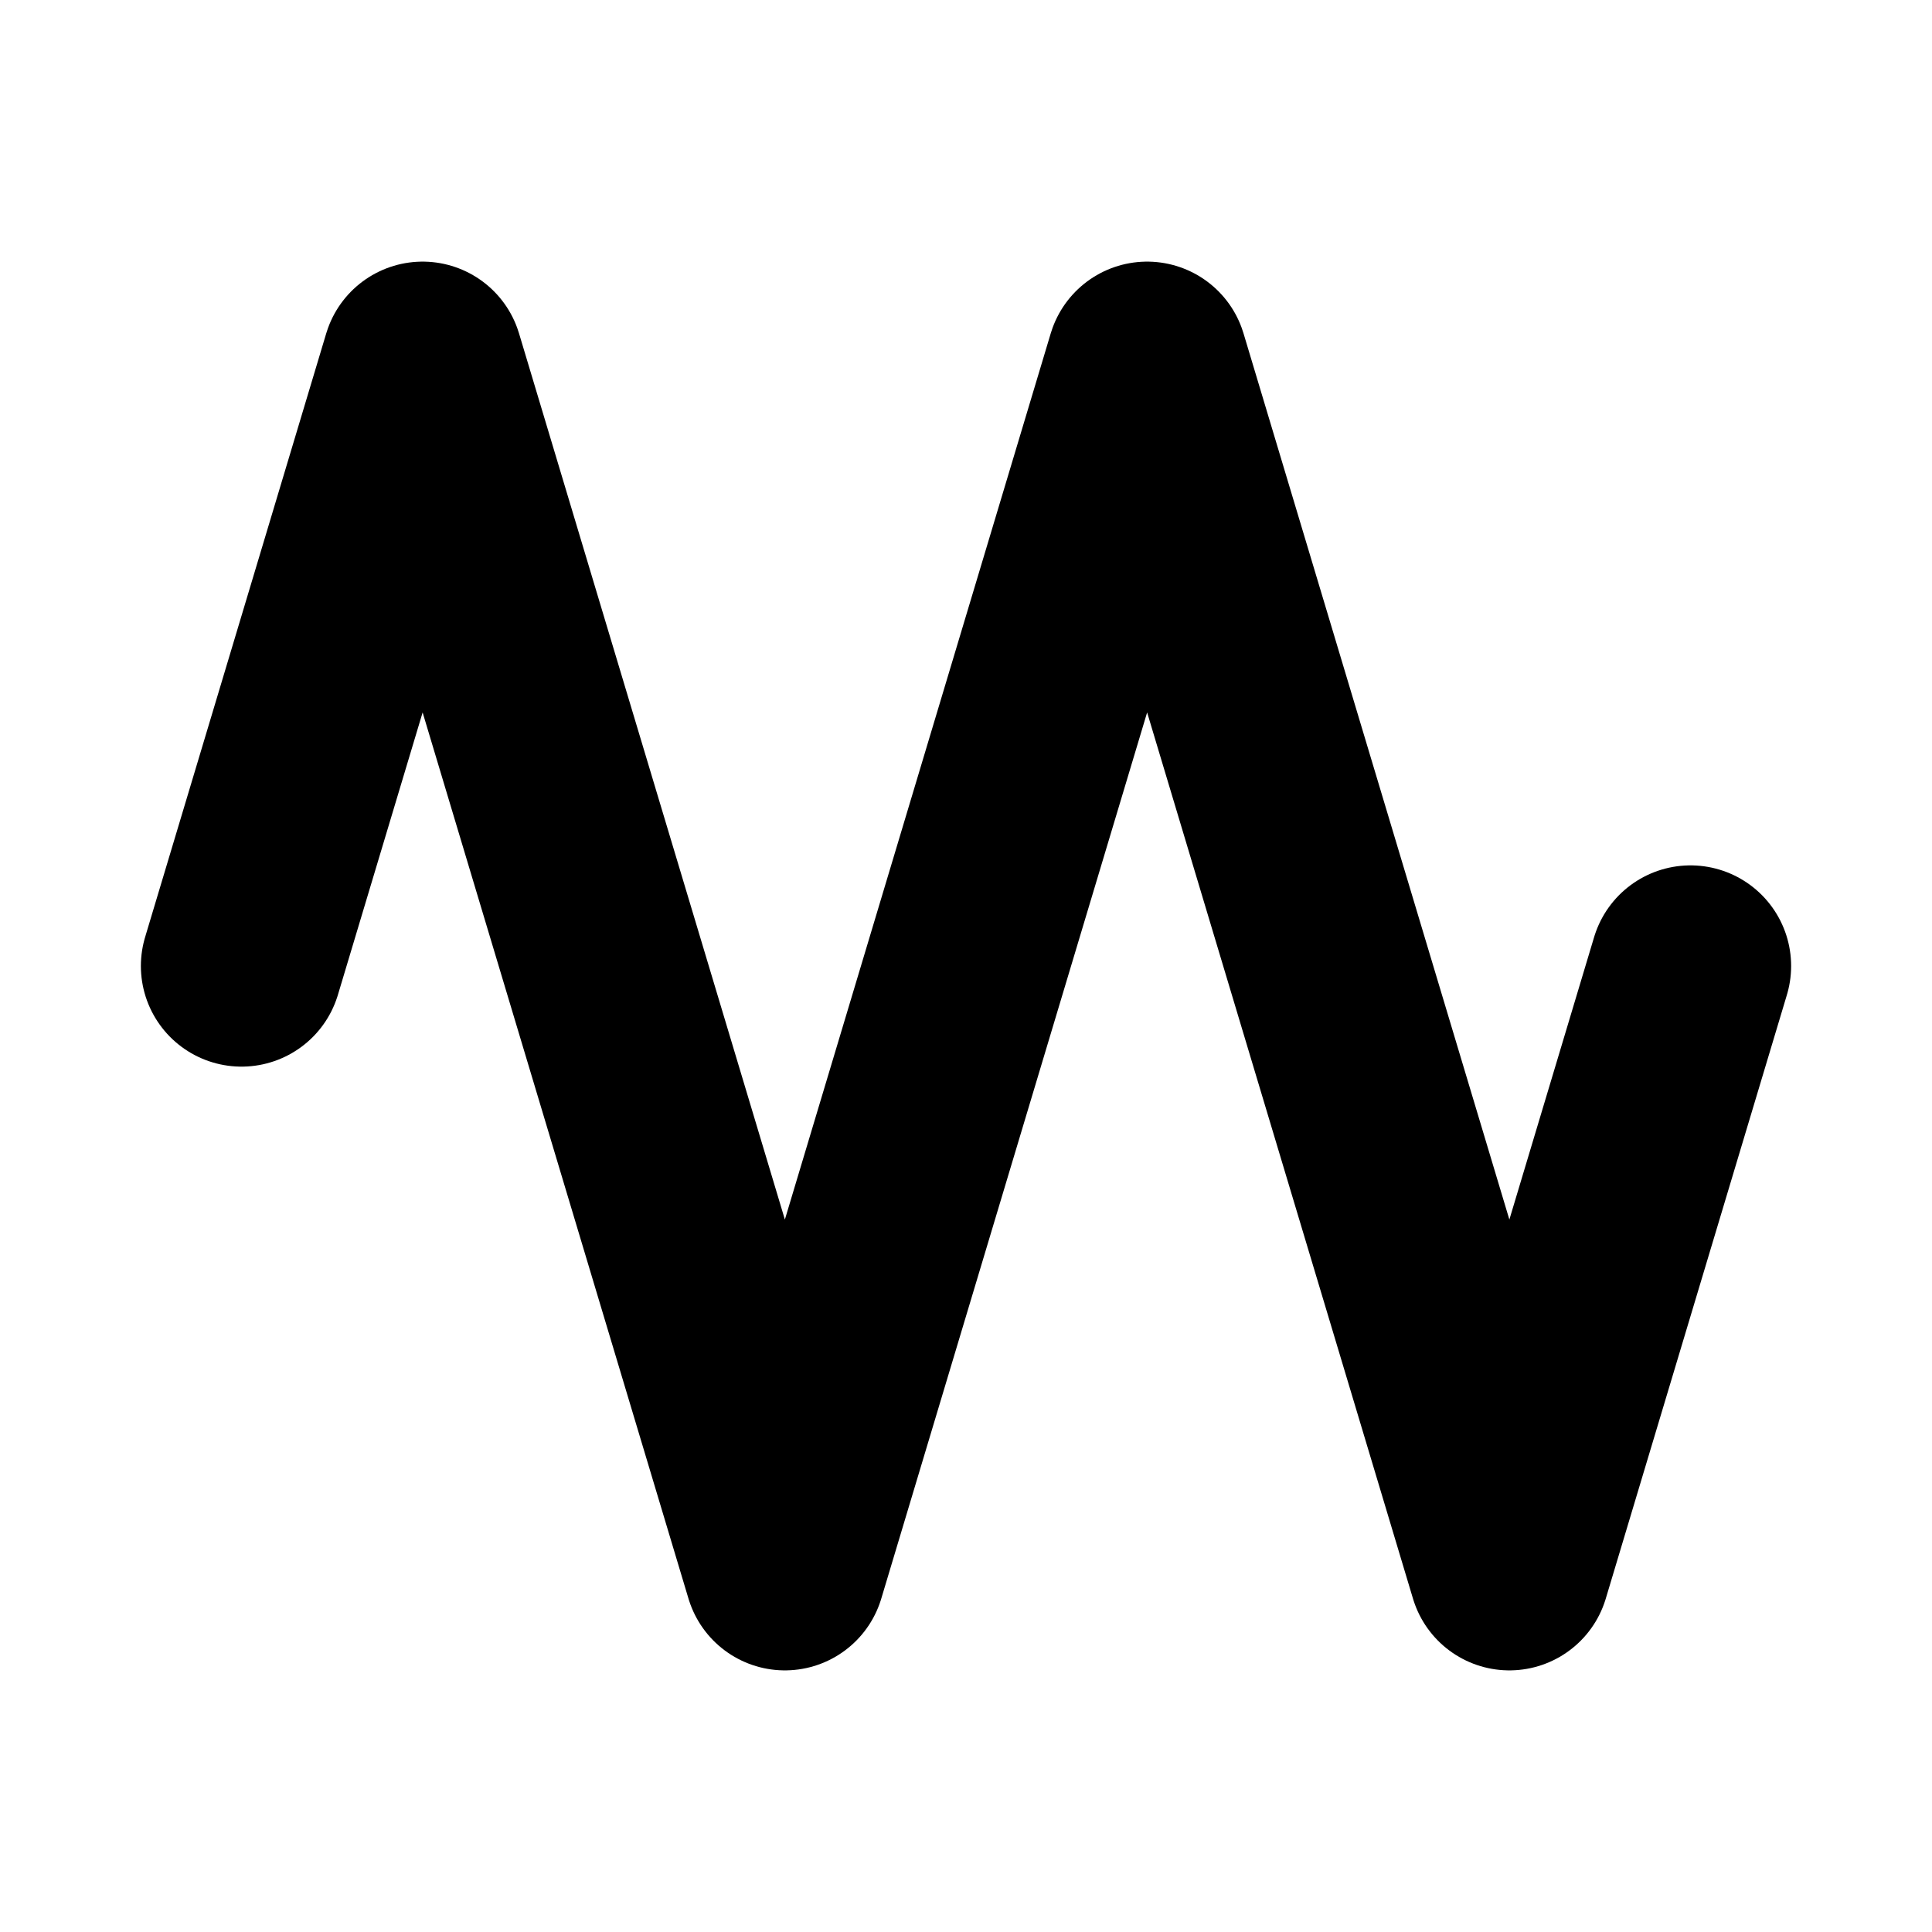
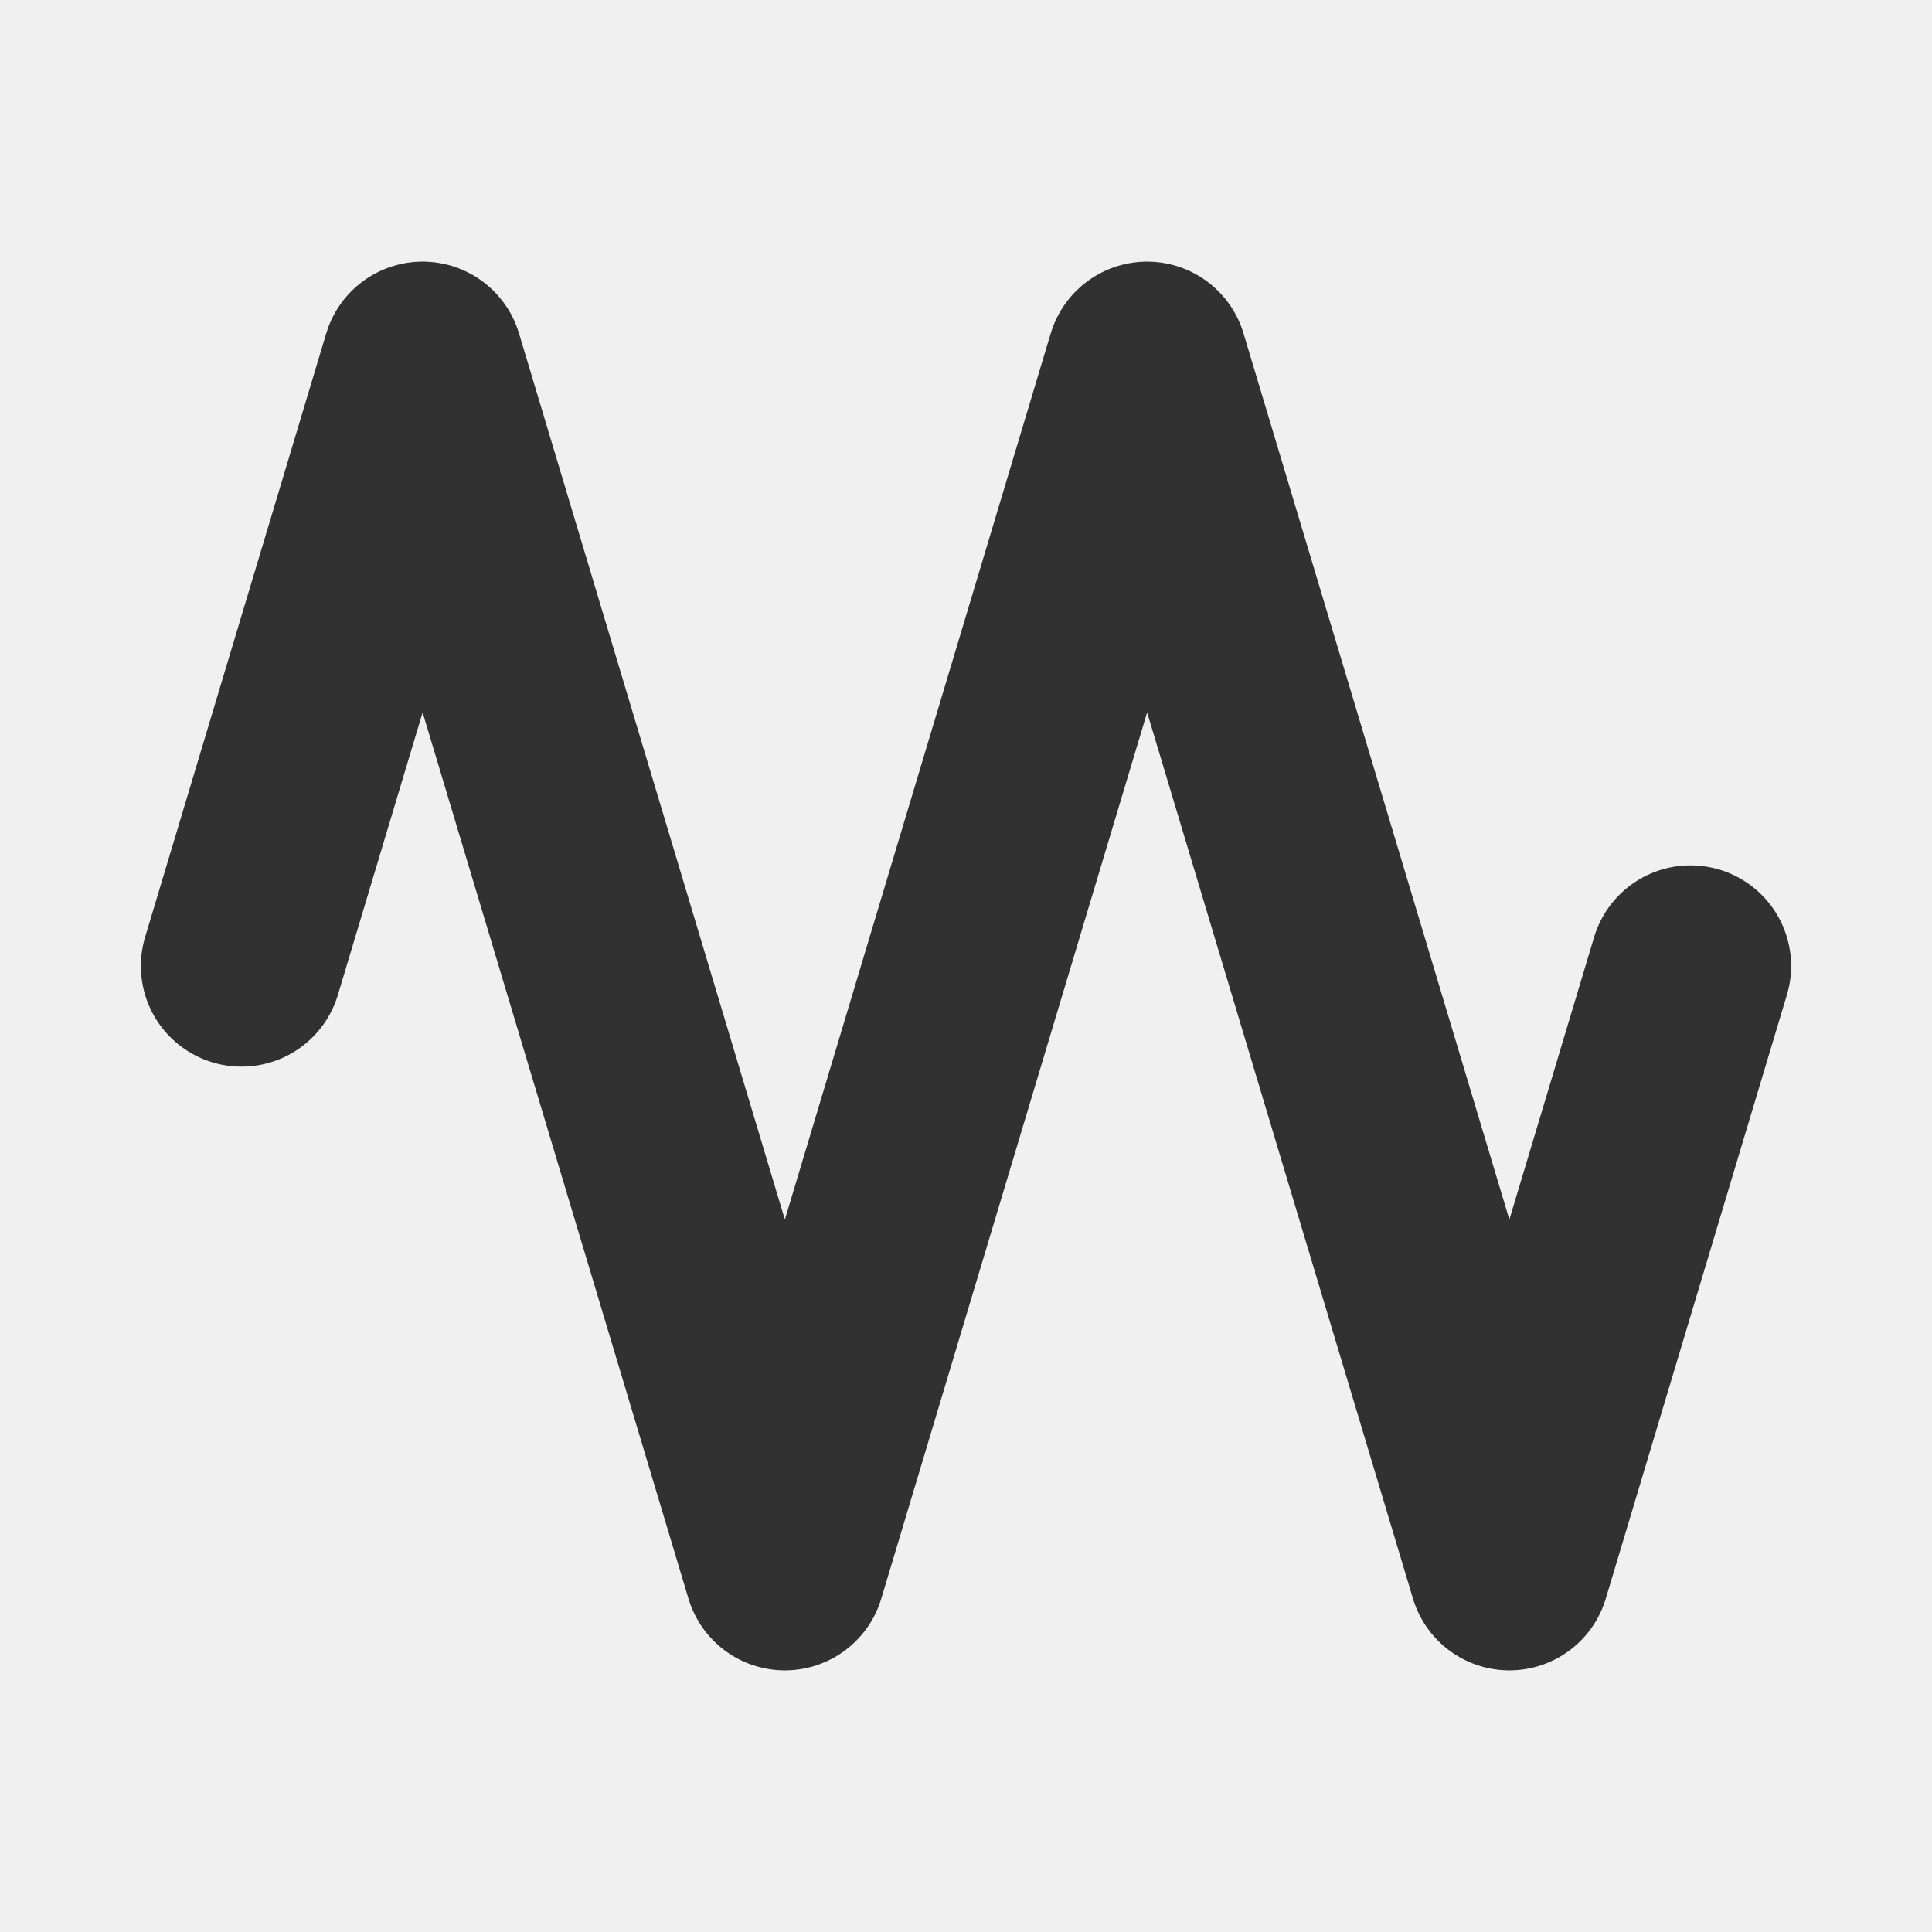
<svg xmlns="http://www.w3.org/2000/svg" width="48" height="48" viewBox="0 0 48 48" fill="none">
-   <rect width="48" height="48" fill="white" />
-   <path d="M6 24L10.5 9L19.5 39L28.5 9L37.5 39L42 24" stroke="black" stroke-width="5" stroke-linecap="round" stroke-linejoin="round" />
+   <path d="M6 24L10.5 9L19.5 39L28.5 9L37.5 39L42 24" stroke="#313131" stroke-width="5" stroke-linecap="round" stroke-linejoin="round" />
</svg>
